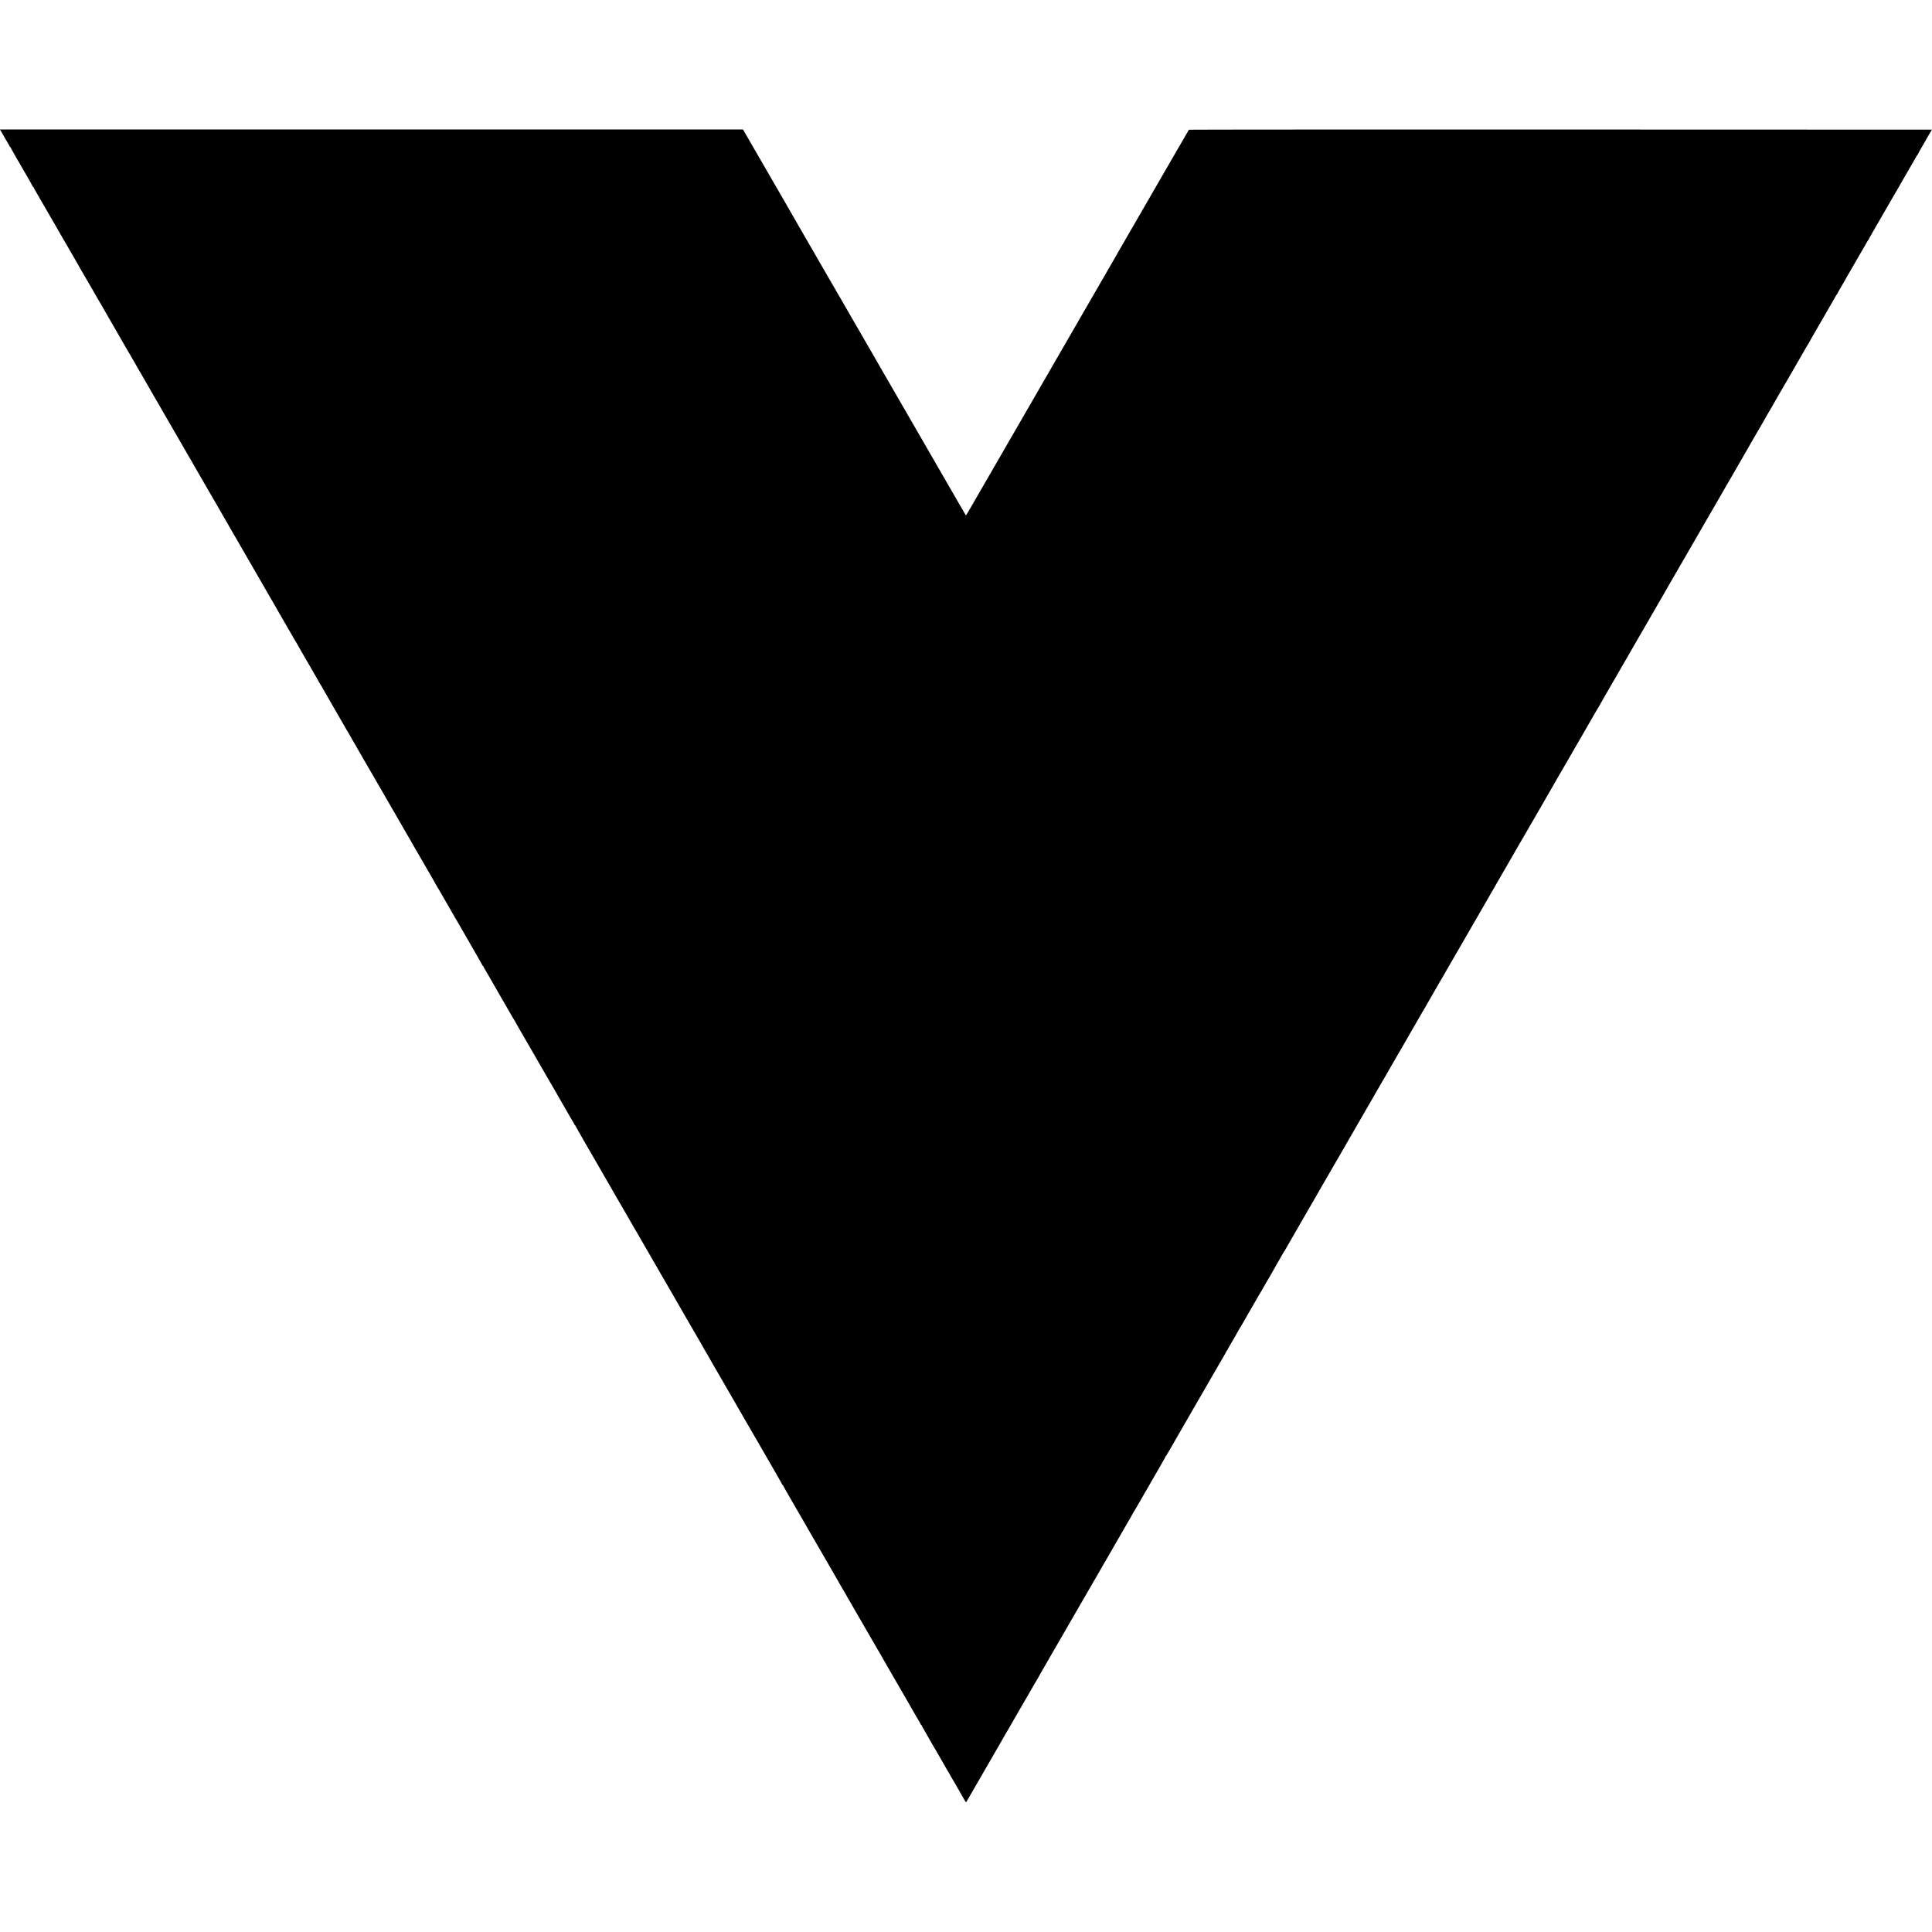
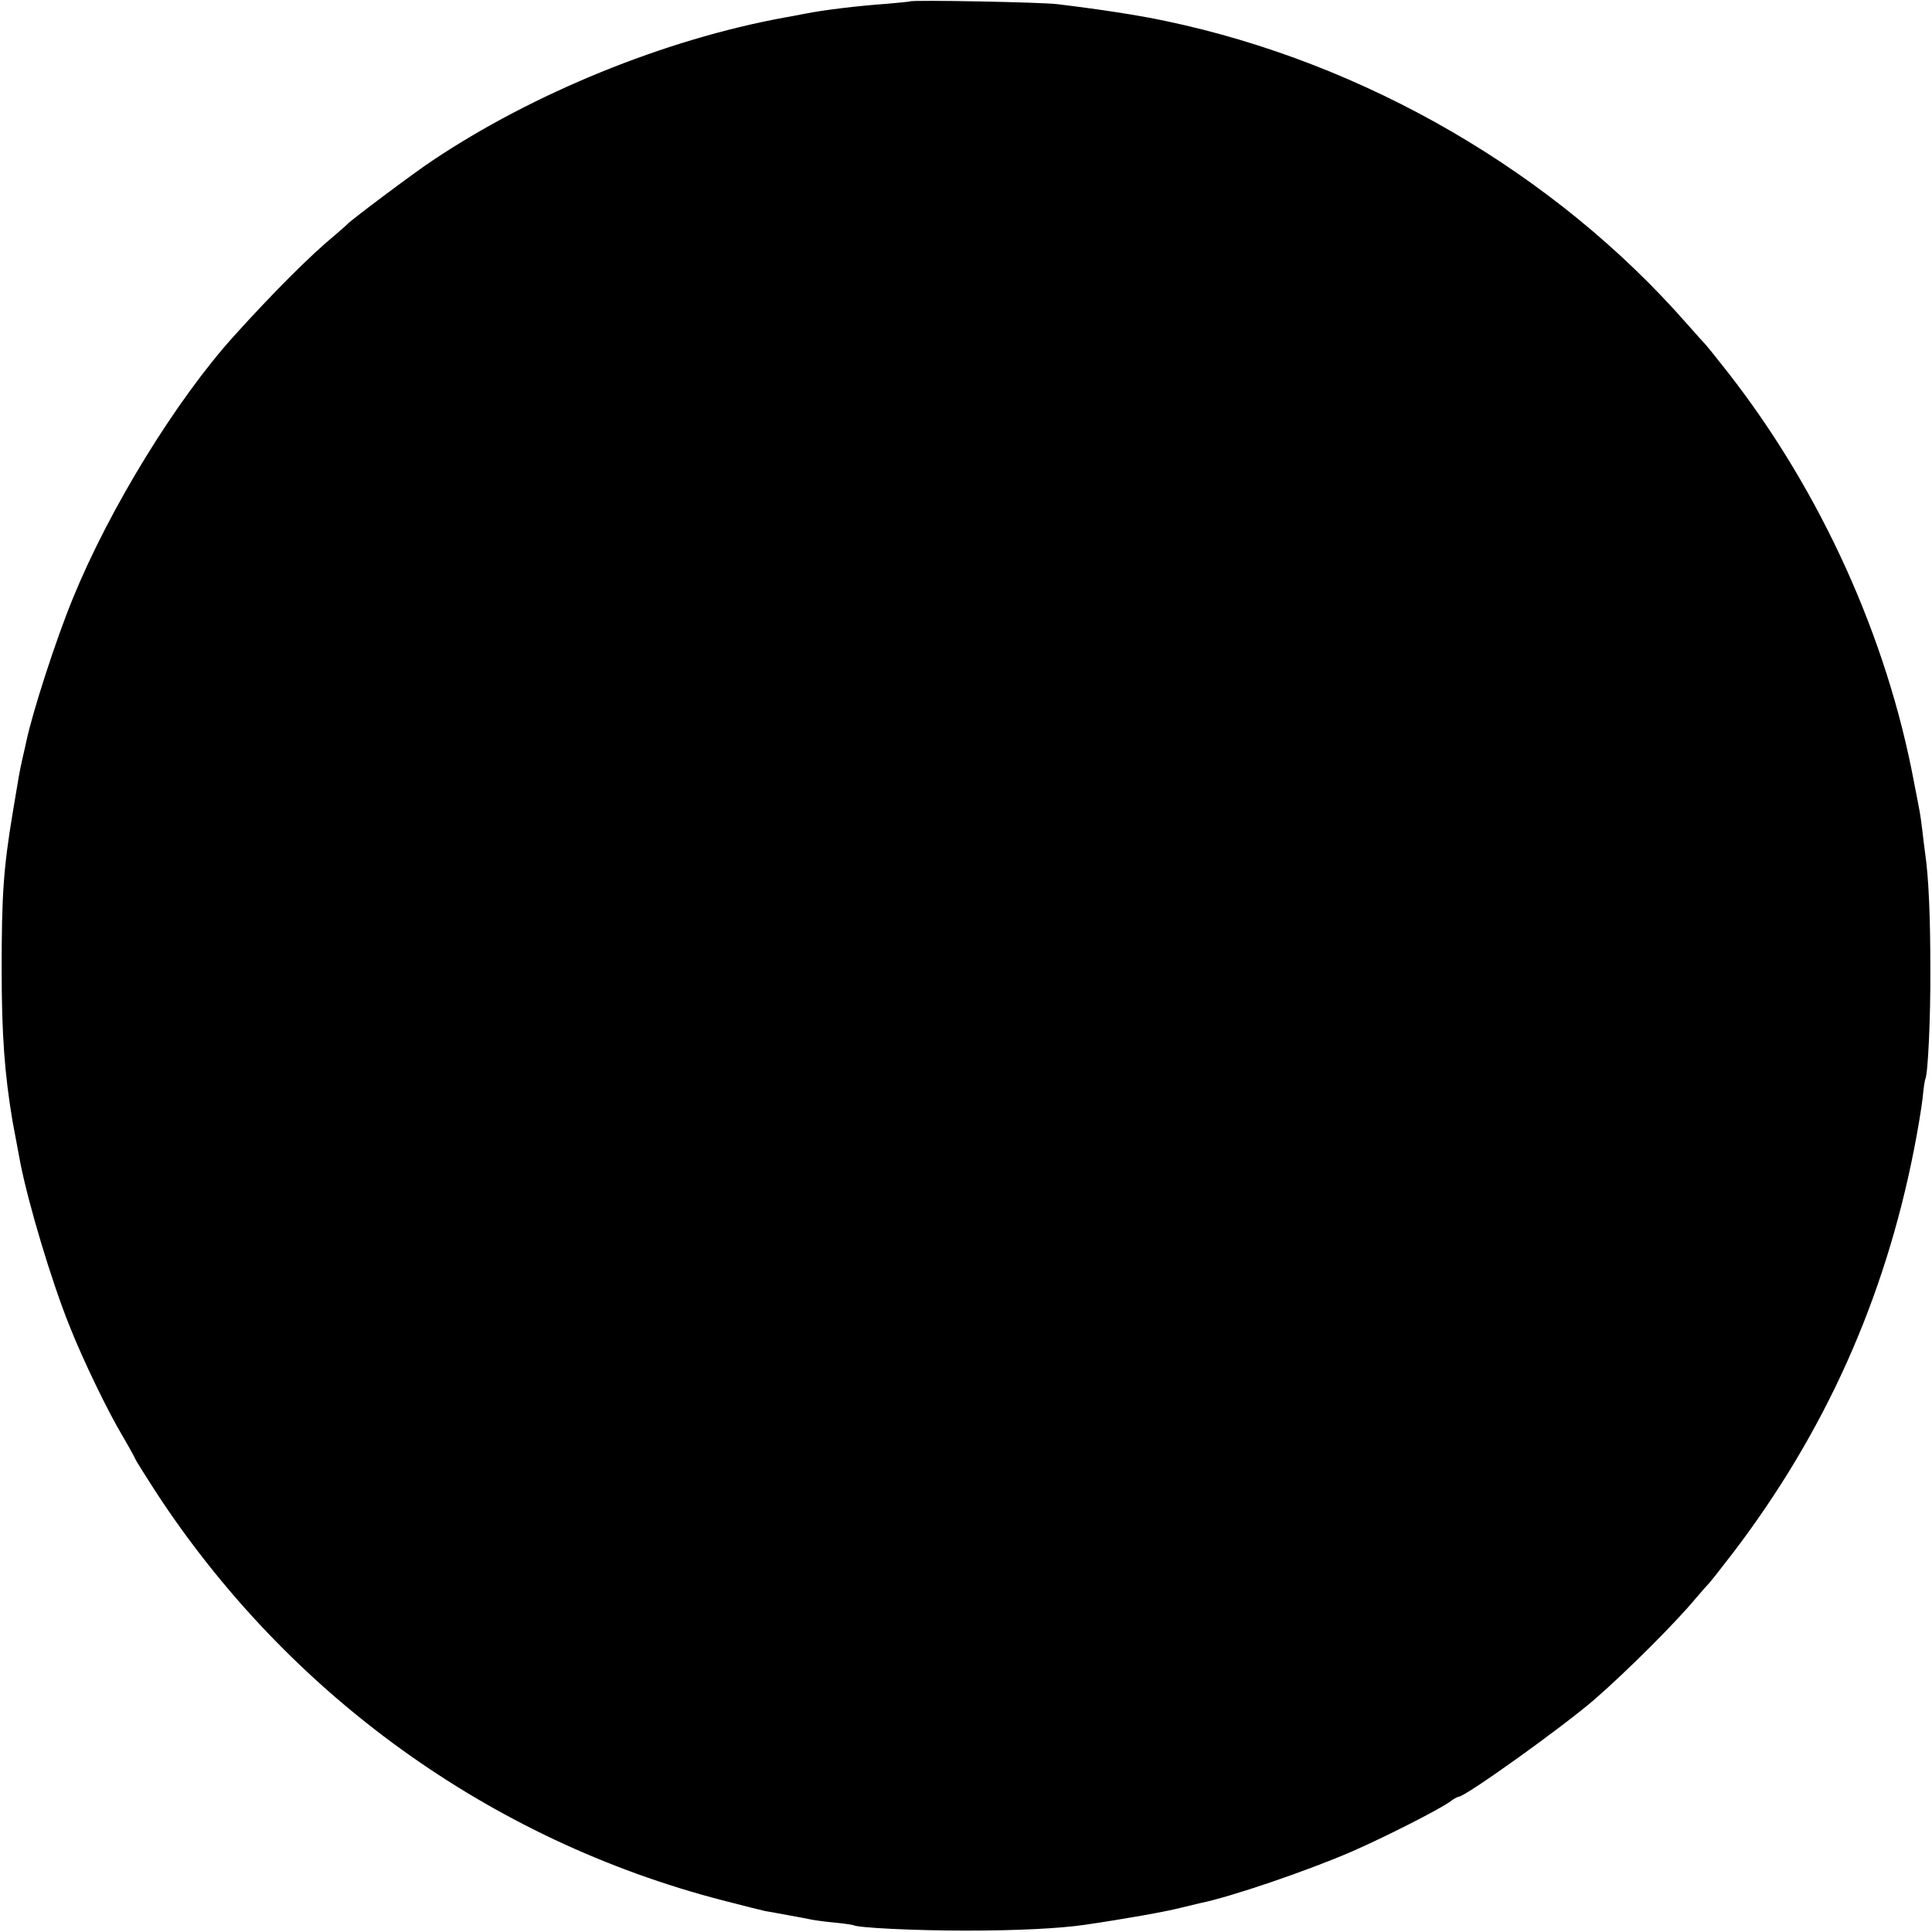
- <svg xmlns="http://www.w3.org/2000/svg" version="1.0" width="16pt" height="16pt" viewBox="0 0 16 16" preserveAspectRatio="xMidYMid meet">
-   <g transform="translate(0,16) scale(0.00032,-0.00032)" fill="#000000" stroke="none">
-     <path d="M18 46618 c45 -75 122 -207 122 -211 0 -2 25 -45 55 -95 30 -50 55 -96 55 -102 0 -5 5 -10 10 -10 6 0 10 -4 10 -9 0 -5 73 -135 161 -288 89 -153 173 -298 187 -323 14 -25 32 -57 41 -72 88 -149 187 -324 189 -335 2 -7 8 -13 13 -13 5 0 9 -4 9 -10 0 -5 46 -89 103 -187 175 -302 490 -846 507 -876 8 -16 20 -36 25 -45 28 -46 290 -498 339 -585 13 -23 74 -129 136 -236 61 -107 123 -215 137 -240 14 -25 29 -50 33 -56 5 -5 23 -37 40 -70 18 -33 38 -67 44 -75 11 -16 21 -33 63 -109 14 -25 29 -50 33 -56 4 -5 21 -35 38 -65 55 -100 261 -455 269 -465 4 -5 14 -21 20 -35 15 -29 41 -75 103 -180 24 -41 52 -88 60 -105 9 -16 57 -100 107 -185 112 -193 362 -626 380 -660 8 -14 23 -38 33 -55 11 -16 23 -37 27 -45 4 -8 26 -46 48 -85 23 -38 53 -90 67 -115 46 -81 64 -113 178 -310 62 -107 121 -210 132 -227 37 -67 56 -99 85 -148 16 -27 32 -57 36 -65 4 -8 15 -27 25 -42 9 -15 53 -89 96 -165 44 -76 177 -307 296 -513 120 -206 268 -463 330 -570 131 -227 117 -203 200 -348 36 -62 73 -125 82 -140 10 -15 21 -34 25 -42 4 -8 20 -37 36 -65 17 -27 38 -65 48 -82 49 -85 64 -111 87 -153 13 -25 28 -49 32 -55 4 -5 78 -134 165 -285 87 -151 166 -288 176 -305 10 -16 26 -43 35 -59 9 -17 125 -217 257 -445 132 -229 253 -441 270 -471 17 -30 45 -79 64 -108 18 -29 33 -54 33 -57 0 -2 20 -37 44 -77 24 -40 123 -212 221 -383 97 -170 190 -330 205 -355 16 -25 39 -65 53 -90 13 -25 81 -144 152 -265 70 -121 137 -238 150 -260 12 -22 37 -65 55 -95 18 -30 43 -73 55 -95 12 -22 48 -85 80 -140 77 -132 163 -280 190 -330 13 -22 71 -123 130 -225 59 -102 116 -199 126 -217 10 -17 29 -50 43 -72 15 -22 26 -43 26 -45 0 -2 27 -50 60 -106 33 -56 60 -103 60 -105 0 -2 55 -98 90 -155 8 -14 182 -316 239 -414 13 -22 45 -79 72 -124 27 -46 49 -86 49 -89 0 -2 14 -24 30 -48 16 -24 30 -46 30 -49 0 -5 74 -135 100 -176 5 -8 24 -42 43 -75 50 -88 58 -101 262 -455 104 -179 199 -345 213 -370 14 -25 28 -49 32 -55 4 -5 17 -26 28 -45 10 -19 62 -109 114 -200 114 -197 133 -230 170 -295 16 -27 33 -57 38 -65 17 -28 96 -165 103 -180 4 -8 16 -28 26 -45 10 -16 77 -131 148 -255 72 -124 181 -313 243 -420 62 -107 121 -209 131 -227 35 -62 323 -560 392 -678 38 -66 83 -145 100 -175 16 -30 33 -59 37 -65 4 -5 17 -27 29 -47 34 -61 56 -100 90 -156 17 -29 31 -55 31 -57 0 -2 17 -32 39 -67 21 -35 134 -229 251 -433 117 -203 235 -407 261 -451 27 -45 49 -85 49 -88 0 -4 8 -19 19 -34 15 -21 200 -341 309 -533 10 -19 33 -58 51 -87 17 -29 31 -54 31 -56 0 -2 25 -44 55 -94 30 -50 55 -95 55 -98 0 -4 6 -15 14 -23 7 -9 27 -41 43 -71 17 -30 170 -297 342 -594 171 -296 311 -542 311 -547 0 -5 5 -9 10 -9 6 0 10 -4 10 -10 0 -5 22 -47 49 -92 27 -46 58 -99 68 -118 24 -43 81 -140 93 -160 5 -8 66 -114 135 -235 69 -121 130 -227 135 -235 12 -21 259 -447 283 -490 10 -19 28 -47 38 -62 11 -14 19 -29 19 -32 0 -3 37 -69 83 -148 99 -170 305 -526 337 -583 13 -22 31 -53 41 -70 11 -16 22 -37 26 -45 7 -14 82 -146 103 -180 14 -24 181 -311 205 -355 13 -22 46 -80 75 -130 29 -49 64 -110 78 -135 14 -25 51 -88 82 -140 31 -52 59 -102 63 -110 4 -8 18 -33 31 -55 205 -353 284 -489 309 -535 17 -30 45 -78 62 -106 18 -28 36 -60 39 -72 4 -12 12 -22 17 -22 5 0 9 -4 9 -10 0 -5 109 -197 241 -427 133 -230 250 -431 259 -448 51 -90 222 -385 280 -485 37 -63 78 -135 92 -160 14 -25 67 -117 118 -205 51 -88 101 -175 111 -193 34 -58 55 -95 149 -257 51 -88 101 -173 110 -190 9 -16 76 -131 147 -255 72 -124 140 -241 151 -260 61 -108 281 -489 355 -615 38 -66 77 -133 87 -150 35 -63 91 -161 100 -175 14 -23 99 -169 128 -220 54 -97 135 -235 142 -245 4 -5 20 -32 35 -60 26 -48 238 -416 276 -480 10 -16 26 -46 37 -65 30 -53 382 -661 403 -695 10 -16 22 -37 26 -45 4 -8 26 -48 50 -88 24 -41 43 -75 43 -77 0 -2 22 -40 50 -85 27 -45 50 -84 50 -86 0 -3 38 -69 83 -147 84 -142 302 -520 340 -587 10 -19 34 -60 52 -90 18 -30 44 -75 57 -100 14 -25 45 -79 70 -120 25 -41 56 -96 70 -121 14 -25 77 -133 138 -240 62 -107 122 -210 132 -229 25 -43 310 -535 337 -581 11 -19 26 -45 34 -59 17 -32 238 -414 266 -460 11 -19 24 -41 28 -49 3 -7 75 -133 160 -278 84 -146 153 -269 153 -274 0 -5 5 -9 10 -9 6 0 10 -4 10 -10 0 -5 82 -150 181 -322 182 -314 201 -346 240 -415 12 -21 80 -139 152 -263 71 -124 141 -245 155 -270 14 -25 28 -49 32 -55 6 -8 145 -248 220 -380 37 -66 209 -362 229 -395 11 -19 24 -42 28 -49 4 -8 67 -118 140 -243 73 -125 133 -230 133 -233 0 -2 15 -28 33 -57 19 -29 47 -78 64 -108 17 -30 53 -93 79 -139 53 -90 82 -141 157 -272 82 -142 115 -199 381 -659 142 -245 268 -463 281 -485 12 -22 71 -125 132 -230 60 -104 172 -298 248 -430 76 -132 146 -253 156 -270 11 -16 22 -36 26 -44 3 -8 30 -54 60 -103 29 -49 53 -91 53 -93 0 -3 18 -34 40 -70 22 -36 40 -67 40 -69 0 -2 37 -66 81 -142 45 -77 98 -168 119 -204 20 -36 47 -81 58 -100 12 -19 27 -47 33 -62 6 -16 15 -28 20 -28 5 0 9 -4 9 -9 0 -6 63 -118 140 -251 77 -133 140 -243 140 -245 0 -2 18 -33 41 -70 22 -37 49 -83 60 -101 10 -19 29 -51 40 -71 25 -45 109 -189 126 -218 7 -11 17 -29 22 -40 6 -11 22 -38 35 -60 14 -22 37 -62 52 -90 14 -27 35 -62 45 -77 11 -14 19 -29 19 -32 0 -3 18 -35 40 -71 22 -36 40 -67 40 -69 0 -2 19 -35 42 -72 23 -38 55 -94 72 -124 26 -47 139 -244 171 -298 6 -9 21 -36 34 -60 28 -48 37 -51 51 -19 6 12 19 36 29 52 10 17 27 46 38 65 11 19 104 181 208 360 103 179 199 345 213 370 14 25 42 74 64 109 21 34 38 65 38 67 0 2 18 33 40 69 22 36 40 67 40 69 0 3 177 310 199 346 16 26 136 234 140 244 2 5 25 44 52 88 27 44 49 81 49 84 0 2 18 34 40 70 22 36 40 67 40 69 0 2 20 36 43 77 35 58 169 289 297 513 9 17 50 86 90 155 40 69 86 150 103 180 16 30 35 62 41 70 6 8 16 24 22 35 35 64 72 129 167 293 59 100 116 199 127 220 11 20 30 53 41 72 43 72 1070 1850 1121 1940 14 25 65 113 113 195 48 83 96 166 107 185 10 19 28 50 38 68 11 18 73 124 137 235 64 111 175 303 246 427 71 124 173 299 225 390 52 91 116 202 143 248 27 45 49 85 49 89 0 4 6 14 14 22 7 9 28 43 46 76 26 47 251 436 378 655 11 19 29 51 40 70 11 19 101 176 201 348 99 172 181 317 181 323 0 5 5 9 10 9 6 0 10 5 10 11 0 6 8 23 18 37 11 15 32 52 49 82 16 30 130 228 253 440 122 212 234 405 248 430 13 25 39 70 57 100 39 65 69 117 130 225 25 44 50 87 55 95 12 19 78 134 220 380 61 107 129 224 150 260 161 277 222 382 246 425 15 28 47 83 71 123 24 41 43 78 43 83 0 5 4 9 8 9 4 0 13 12 19 28 7 15 23 45 36 67 66 110 277 478 277 483 0 3 6 13 14 21 7 9 27 41 43 71 17 30 45 80 63 110 34 57 375 649 394 685 6 11 16 27 22 35 6 8 26 42 44 75 18 33 41 74 51 90 10 17 24 41 32 55 54 97 72 128 88 152 11 14 19 28 19 30 0 3 79 141 175 308 96 167 175 305 175 308 0 3 6 13 14 21 7 9 26 39 41 66 33 60 276 483 338 587 24 40 46 80 50 88 4 8 13 24 20 35 14 23 95 163 125 215 11 19 52 91 92 160 40 69 80 139 90 155 9 17 103 179 207 360 105 182 200 346 211 365 103 181 463 802 489 845 7 11 15 27 19 35 4 8 29 51 55 95 64 110 828 1433 848 1470 9 17 24 41 33 55 9 14 29 48 45 77 15 28 52 93 82 145 30 51 62 107 71 123 17 30 231 398 400 690 51 88 103 179 115 202 12 23 26 48 32 55 6 7 24 38 40 68 17 30 61 107 98 170 37 63 84 144 103 180 19 36 41 72 48 81 8 8 14 18 14 21 0 4 27 51 59 106 32 55 72 124 89 154 16 29 71 125 122 213 51 88 104 180 118 205 13 25 28 50 32 55 4 6 17 26 28 45 11 19 45 80 77 135 31 55 66 116 77 135 11 19 88 152 171 295 401 694 620 1072 650 1125 11 19 87 152 170 295 83 143 158 273 166 288 9 16 21 36 26 45 6 9 31 52 55 96 25 43 54 94 66 115 11 20 95 164 186 321 91 157 173 299 182 315 9 17 26 46 37 65 12 19 66 114 121 210 56 96 108 186 117 200 8 14 24 40 34 59 24 45 383 664 412 713 5 9 17 29 26 45 15 28 120 210 241 419 36 61 68 117 72 125 4 8 12 23 19 34 35 57 245 420 262 453 11 20 35 61 53 90 17 29 32 54 32 56 0 3 28 51 62 108 33 57 70 119 80 138 10 19 23 42 28 50 5 8 32 53 59 100 27 47 149 258 271 470 122 212 234 405 248 430 30 53 62 108 80 135 6 11 15 27 19 35 4 8 85 150 181 315 96 165 187 323 202 350 31 56 116 202 130 225 5 8 25 42 43 75 19 33 92 159 162 280 149 257 157 271 202 350 19 33 38 67 43 75 9 14 228 392 275 475 12 22 55 96 95 165 40 69 80 139 90 155 24 42 202 350 221 383 9 15 27 47 41 72 14 25 75 131 136 236 61 106 121 210 134 232 99 172 271 470 279 482 5 8 23 40 40 70 18 30 81 141 142 245 60 105 121 210 135 235 14 25 71 124 127 220 56 96 143 247 194 335 51 88 96 167 102 175 14 24 180 311 204 355 23 43 340 590 356 615 5 8 50 87 101 175 171 301 517 898 582 1008 25 43 46 81 46 83 0 2 12 23 27 47 14 23 40 67 56 97 16 30 35 62 42 70 7 8 15 22 18 30 4 8 20 38 37 65 16 28 33 57 37 65 6 12 111 196 143 250 5 8 55 95 112 193 57 98 113 195 126 215 12 20 27 46 32 57 6 11 14 27 20 35 5 8 76 130 156 270 80 140 165 287 187 325 23 39 52 90 66 115 13 25 30 52 37 61 8 8 14 18 14 21 0 4 41 77 92 165 50 87 175 302 276 478 101 176 208 360 236 408 28 49 67 117 86 152 19 35 41 70 48 77 6 6 12 15 12 19 0 7 124 224 167 291 12 21 23 40 23 42 0 2 21 40 46 83 26 43 55 92 64 109 54 95 327 568 354 614 19 30 45 75 59 100 71 128 82 145 89 148 4 2 8 8 8 13 0 5 42 82 94 172 311 538 496 858 518 897 14 25 40 70 58 100 18 30 42 71 53 90 10 19 79 139 152 265 73 127 142 246 153 265 10 19 43 76 72 125 29 50 63 108 75 130 65 116 80 140 87 143 4 2 8 8 8 12 0 8 114 212 140 250 6 8 14 24 20 35 5 11 54 97 108 190 l100 170 -9611 3 c-5286 1 -9614 -1 -9618 -5 -5 -6 -419 -719 -619 -1068 -89 -155 -267 -463 -323 -560 -38 -66 -81 -140 -95 -165 -31 -56 -263 -457 -526 -910 -110 -190 -224 -388 -254 -440 -29 -52 -61 -109 -71 -125 -23 -39 -243 -420 -268 -465 -11 -19 -204 -352 -428 -740 -224 -388 -477 -826 -563 -975 -85 -148 -185 -322 -222 -385 -37 -63 -120 -207 -185 -320 -65 -113 -177 -306 -248 -430 -72 -124 -172 -297 -222 -385 -51 -88 -142 -245 -202 -350 -131 -226 -247 -427 -408 -705 -65 -113 -249 -432 -410 -710 -160 -278 -388 -673 -506 -877 -118 -205 -216 -373 -219 -373 -3 0 -52 82 -109 183 -58 100 -144 250 -192 332 -95 164 -402 696 -647 1120 -85 149 -228 396 -317 550 -212 365 -982 1700 -1008 1745 -10 19 -43 76 -72 125 -29 50 -64 110 -77 135 -14 25 -63 110 -110 190 -47 80 -96 165 -110 190 -14 25 -99 171 -188 325 -89 154 -174 300 -188 325 -13 25 -64 113 -112 195 -48 83 -140 242 -205 355 -65 113 -183 317 -263 454 -79 137 -152 264 -163 282 -50 89 -335 583 -354 614 -12 19 -34 58 -50 85 -15 28 -129 226 -253 440 -124 215 -235 408 -247 430 -12 22 -69 121 -127 220 -58 99 -226 389 -373 645 -148 256 -324 561 -392 678 -67 117 -134 232 -147 255 -13 23 -33 59 -46 80 l-22 37 -9615 0 -9615 0 20 -32z" />
+ <svg xmlns="http://www.w3.org/2000/svg" version="1.0" width="700pt" height="700pt" viewBox="0 0 700 700" preserveAspectRatio="xMidYMid meet">
+   <g transform="translate(0,700) scale(0.1,-0.1)" fill="#000000" stroke="none">
+     <path d="M3298 6995 c-2 -1 -41 -5 -88 -9 -100 -7 -225 -22 -295 -36 -27 -5 -61 -12 -75 -14 -431 -79 -908 -273 -1275 -519 -69 -46 -297 -217 -305 -228 -3 -3 -25 -23 -50 -44 -85 -70 -220 -205 -361 -361 -210 -232 -452 -626 -585 -952 -62 -151 -146 -411 -169 -520 -2 -9 -8 -37 -14 -62 -11 -49 -13 -63 -35 -195 -34 -204 -40 -302 -40 -570 0 -233 11 -378 39 -545 6 -32 24 -129 29 -155 30 -151 112 -425 177 -587 48 -122 139 -311 196 -406 24 -41 43 -76 43 -78 0 -2 33 -55 73 -117 480 -736 1212 -1264 2054 -1482 72 -19 142 -36 155 -39 13 -2 50 -9 83 -15 33 -6 71 -13 85 -16 14 -3 52 -8 85 -11 33 -3 63 -8 66 -9 15 -10 227 -20 409 -20 188 0 341 8 430 21 144 21 295 48 345 61 33 8 67 16 75 18 109 22 388 117 549 187 121 53 308 148 353 179 14 11 29 19 33 19 24 0 383 257 495 355 118 103 293 278 365 365 21 25 41 47 44 50 4 3 45 55 91 115 332 436 547 915 654 1456 14 70 28 155 32 190 3 35 8 67 10 70 9 17 19 214 18 399 0 188 -6 331 -19 420 -3 19 -7 56 -10 81 -3 25 -7 54 -9 65 -2 10 -11 60 -21 109 -98 525 -337 1052 -670 1480 -43 55 -81 102 -84 105 -3 3 -35 38 -70 78 -479 546 -1164 944 -1888 1096 -98 21 -243 43 -393 61 -54 7 -526 16 -532 10z" />
  </g>
</svg>
